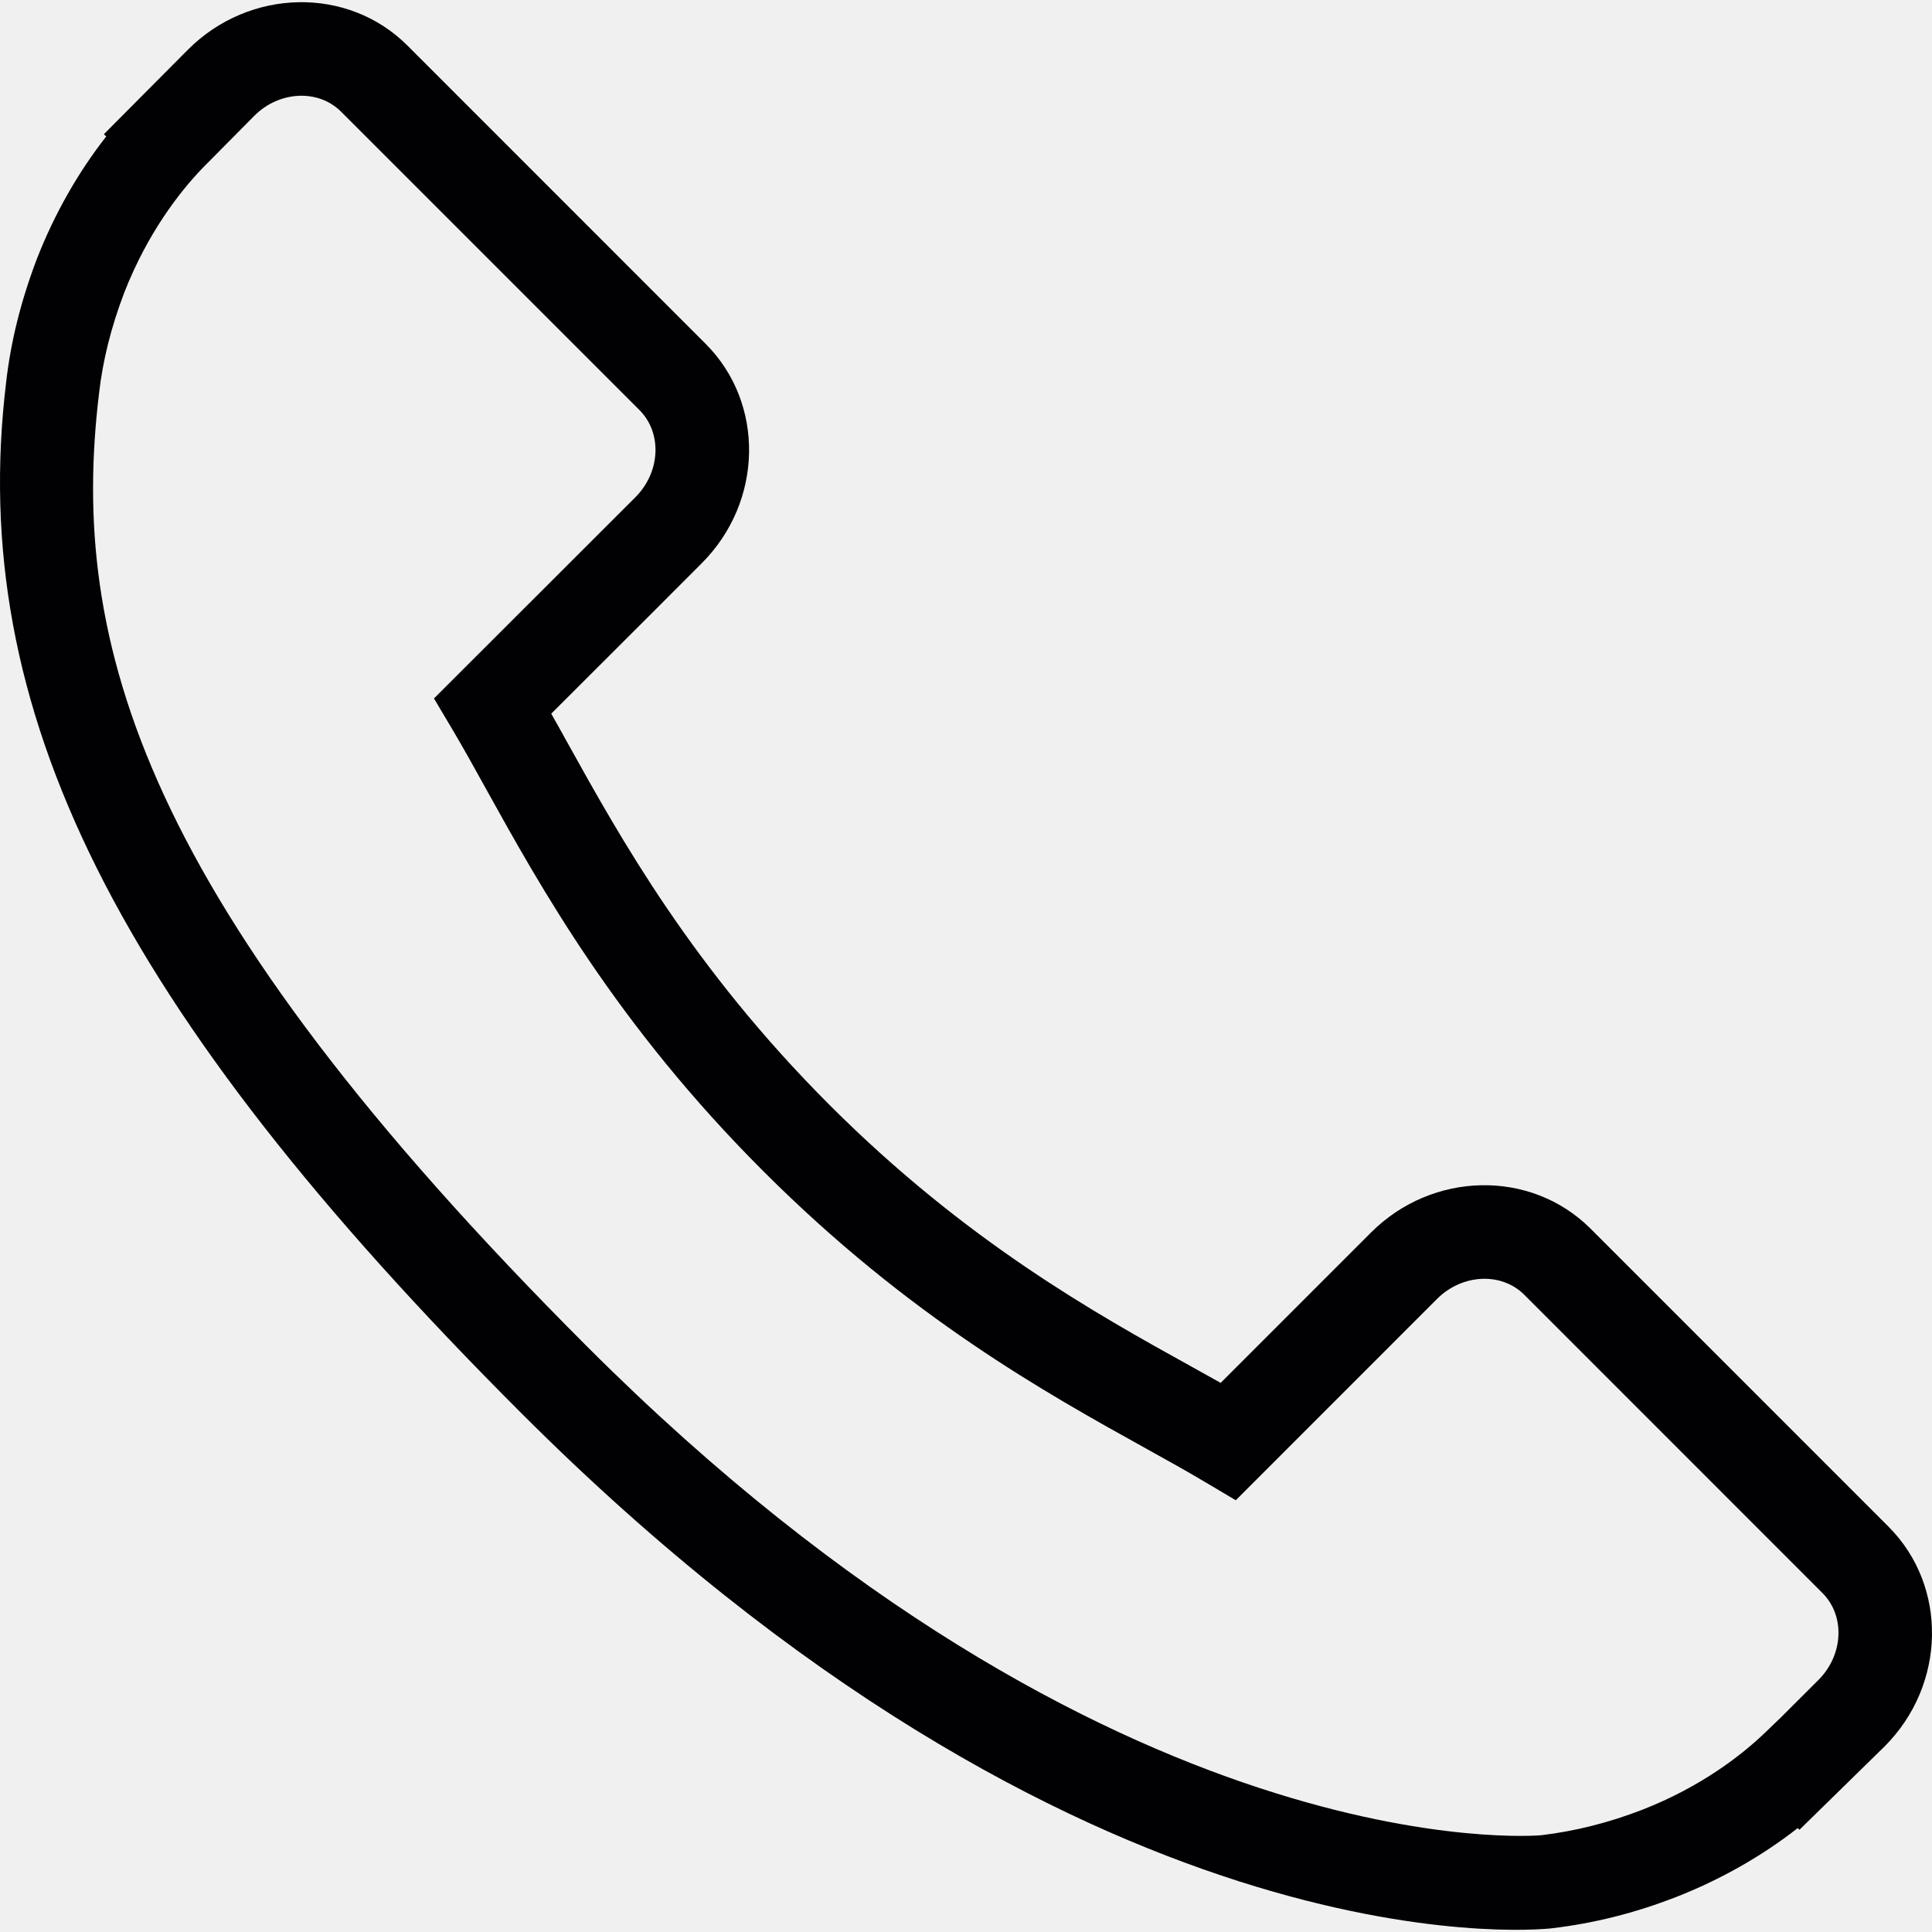
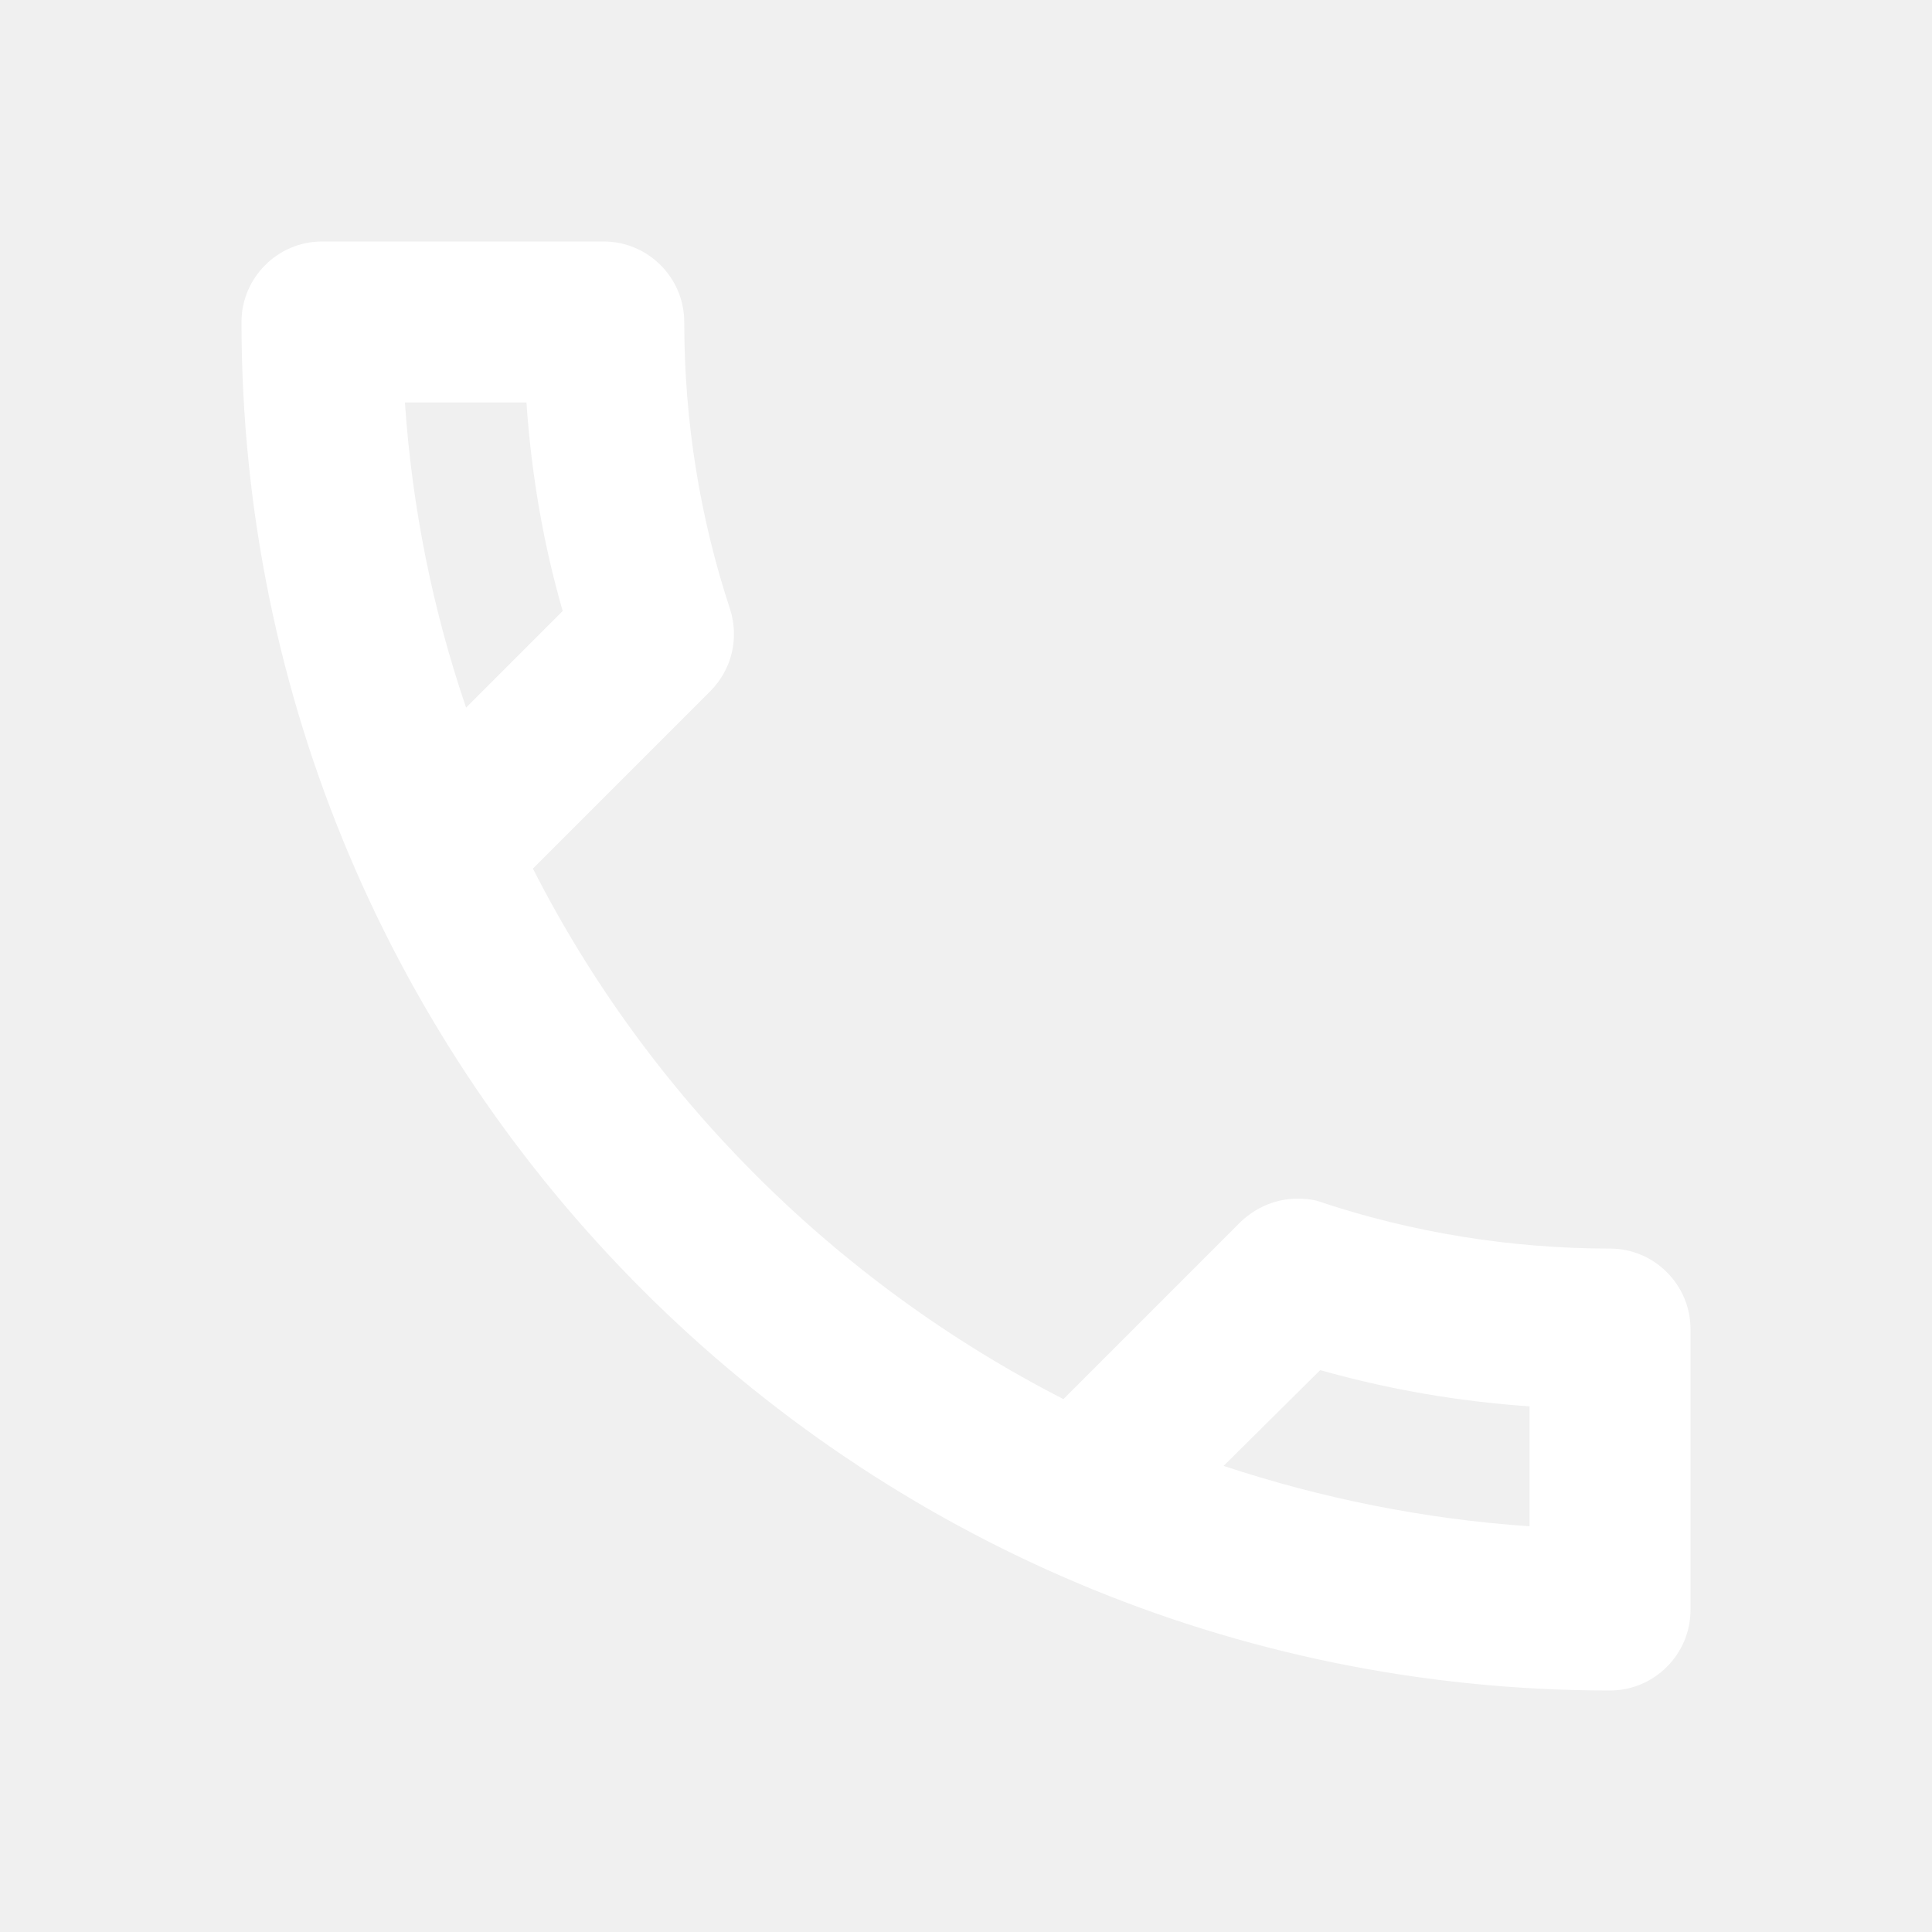
- <svg xmlns="http://www.w3.org/2000/svg" version="1.1" id="Capa_1" x="0px" y="0px" viewBox="0 0 202.592 202.592" style="enable-background:white;" xml:space="preserve">
-   <g>
-     <g>
-       <path style="fill:#010002;" d="M198.048,160.105l-31.286-31.29c-6.231-6.206-16.552-6.016-23.001,0.433l-15.761,15.761    c-0.995-0.551-2.026-1.124-3.11-1.732c-9.953-5.515-23.577-13.074-37.914-27.421C72.599,101.48,65.03,87.834,59.5,77.874    c-0.587-1.056-1.145-2.072-1.696-3.038l10.579-10.565l5.2-5.207c6.46-6.46,6.639-16.778,0.419-23.001L42.715,4.769    c-6.216-6.216-16.541-6.027-23.001,0.433l-8.818,8.868l0.243,0.24c-2.956,3.772-5.429,8.124-7.265,12.816    c-1.696,4.466-2.752,8.729-3.235,12.998c-4.13,34.25,11.52,65.55,53.994,108.028c58.711,58.707,106.027,54.273,108.067,54.055    c4.449-0.53,8.707-1.593,13.038-3.275c4.652-1.818,9.001-4.284,12.769-7.233l0.193,0.168l8.933-8.747    C204.079,176.661,204.265,166.343,198.048,160.105z M190.683,176.164l-3.937,3.93l-1.568,1.507    c-2.469,2.387-6.743,5.74-12.984,8.181c-3.543,1.364-7.036,2.24-10.59,2.663c-0.447,0.043-44.95,3.84-100.029-51.235    C14.743,94.38,7.238,67.395,10.384,41.259c0.394-3.464,1.263-6.95,2.652-10.593c2.462-6.277,5.812-10.547,8.181-13.02l5.443-5.497    c2.623-2.63,6.714-2.831,9.112-0.433l31.286,31.286c2.394,2.401,2.205,6.492-0.422,9.13L45.507,73.24l1.95,3.282    c1.084,1.829,2.23,3.879,3.454,6.106c5.812,10.482,13.764,24.83,29.121,40.173c15.317,15.325,29.644,23.27,40.094,29.067    c2.258,1.249,4.32,2.398,6.17,3.5l3.289,1.95l21.115-21.122c2.634-2.623,6.739-2.817,9.137-0.426l31.272,31.279    C193.5,169.446,193.31,173.537,190.683,176.164z" />
-     </g>
-   </g>
-   <g>
- </g>
-   <g>
- </g>
-   <g>
- </g>
-   <g>
- </g>
-   <g>
- </g>
-   <g>
- </g>
-   <g>
- </g>
-   <g>
- </g>
-   <g>
- </g>
-   <g>
- </g>
-   <g>
- </g>
-   <g>
- </g>
-   <g>
- </g>
-   <g>
- </g>
-   <g>
- </g>
+ <svg xmlns="http://www.w3.org/2000/svg" height="24px" viewBox="0 0 24 24" width="24px" fill="#FFFFFF">
+   <path d="M0 0h24v24H0V0z" fill="none" />
+   <path d="M6.54 5c.06.89.21 1.76.45 2.59l-1.2 1.2c-.41-1.2-.67-2.47-.76-3.79h1.51m9.86 12.02c.85.24 1.72.39 2.6.45v1.49c-1.32-.09-2.59-.35-3.8-.75l1.2-1.19M7.5 3H4c-.55 0-1 .45-1 1 0 9.39 7.61 17 17 17 .55 0 1-.45 1-1v-3.49c0-.55-.45-1-1-1-1.24 0-2.45-.2-3.57-.57-.1-.04-.21-.05-.31-.05-.26 0-.51.1-.71.29l-2.2 2.2c-2.83-1.45-5.15-3.76-6.59-6.59l2.2-2.2c.28-.28.36-.67.25-1.02C8.7 6.45 8.5 5.25 8.5 4c0-.55-.45-1-1-1z" />
</svg>
